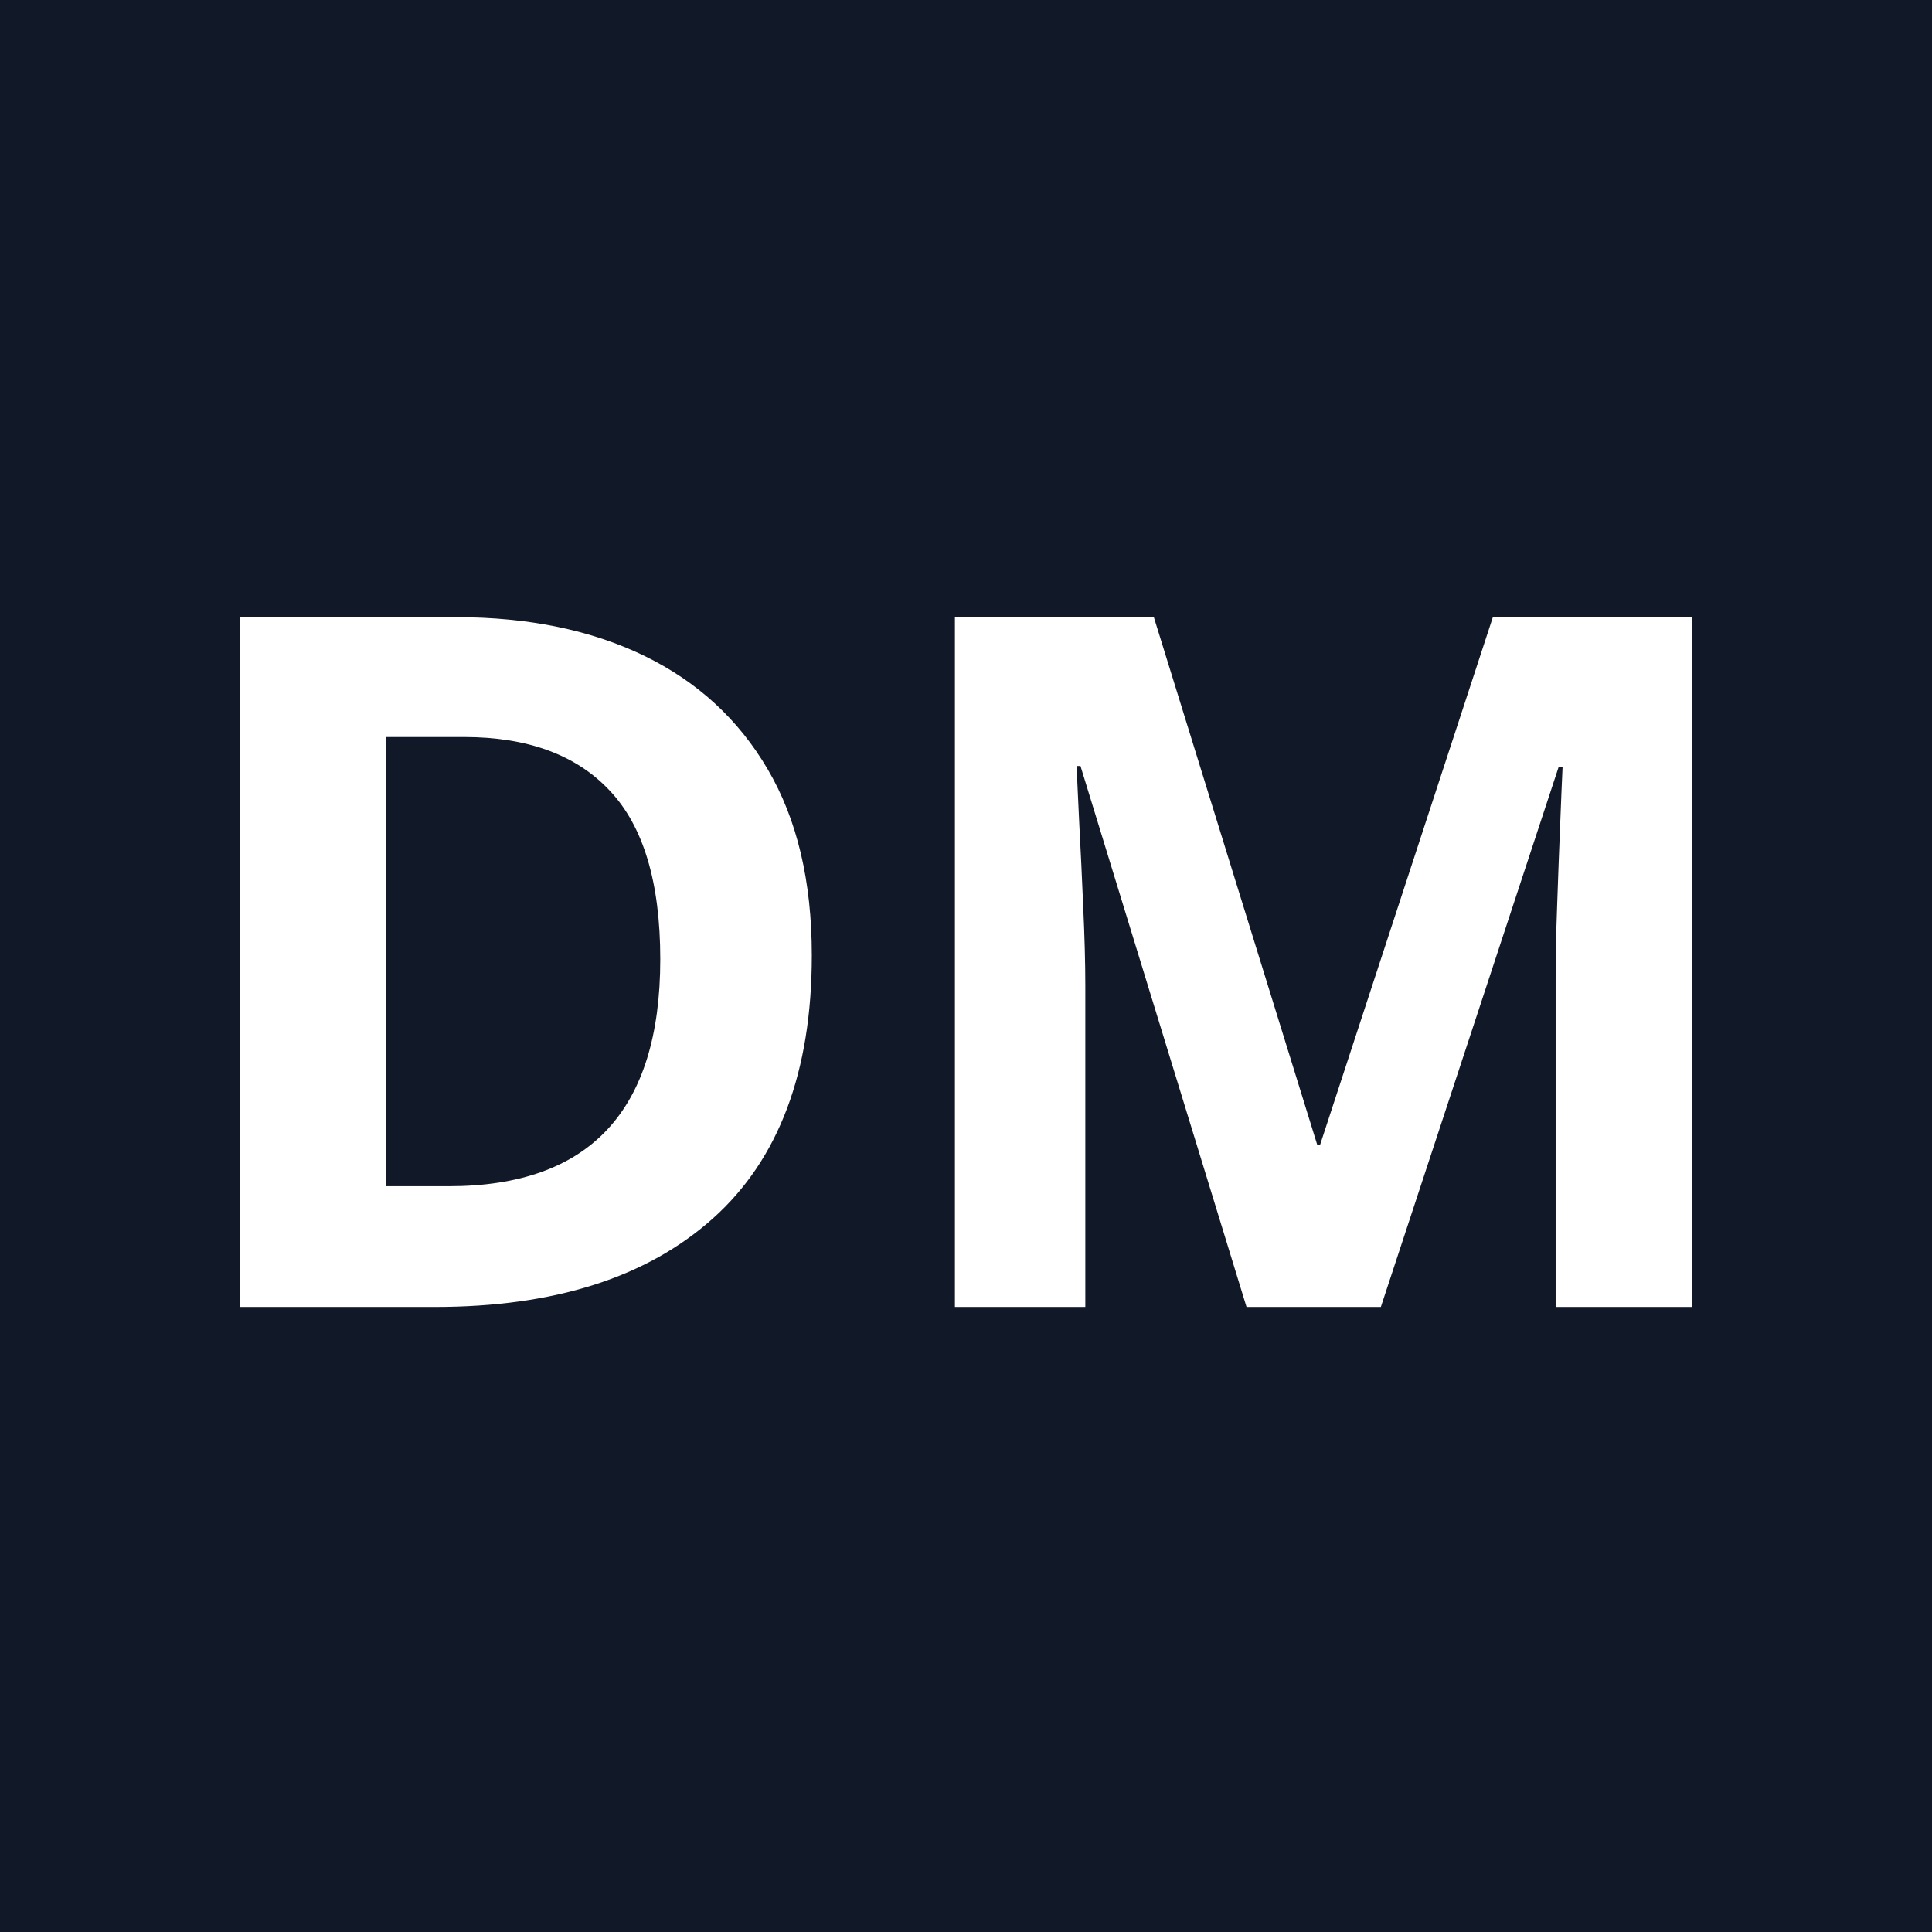
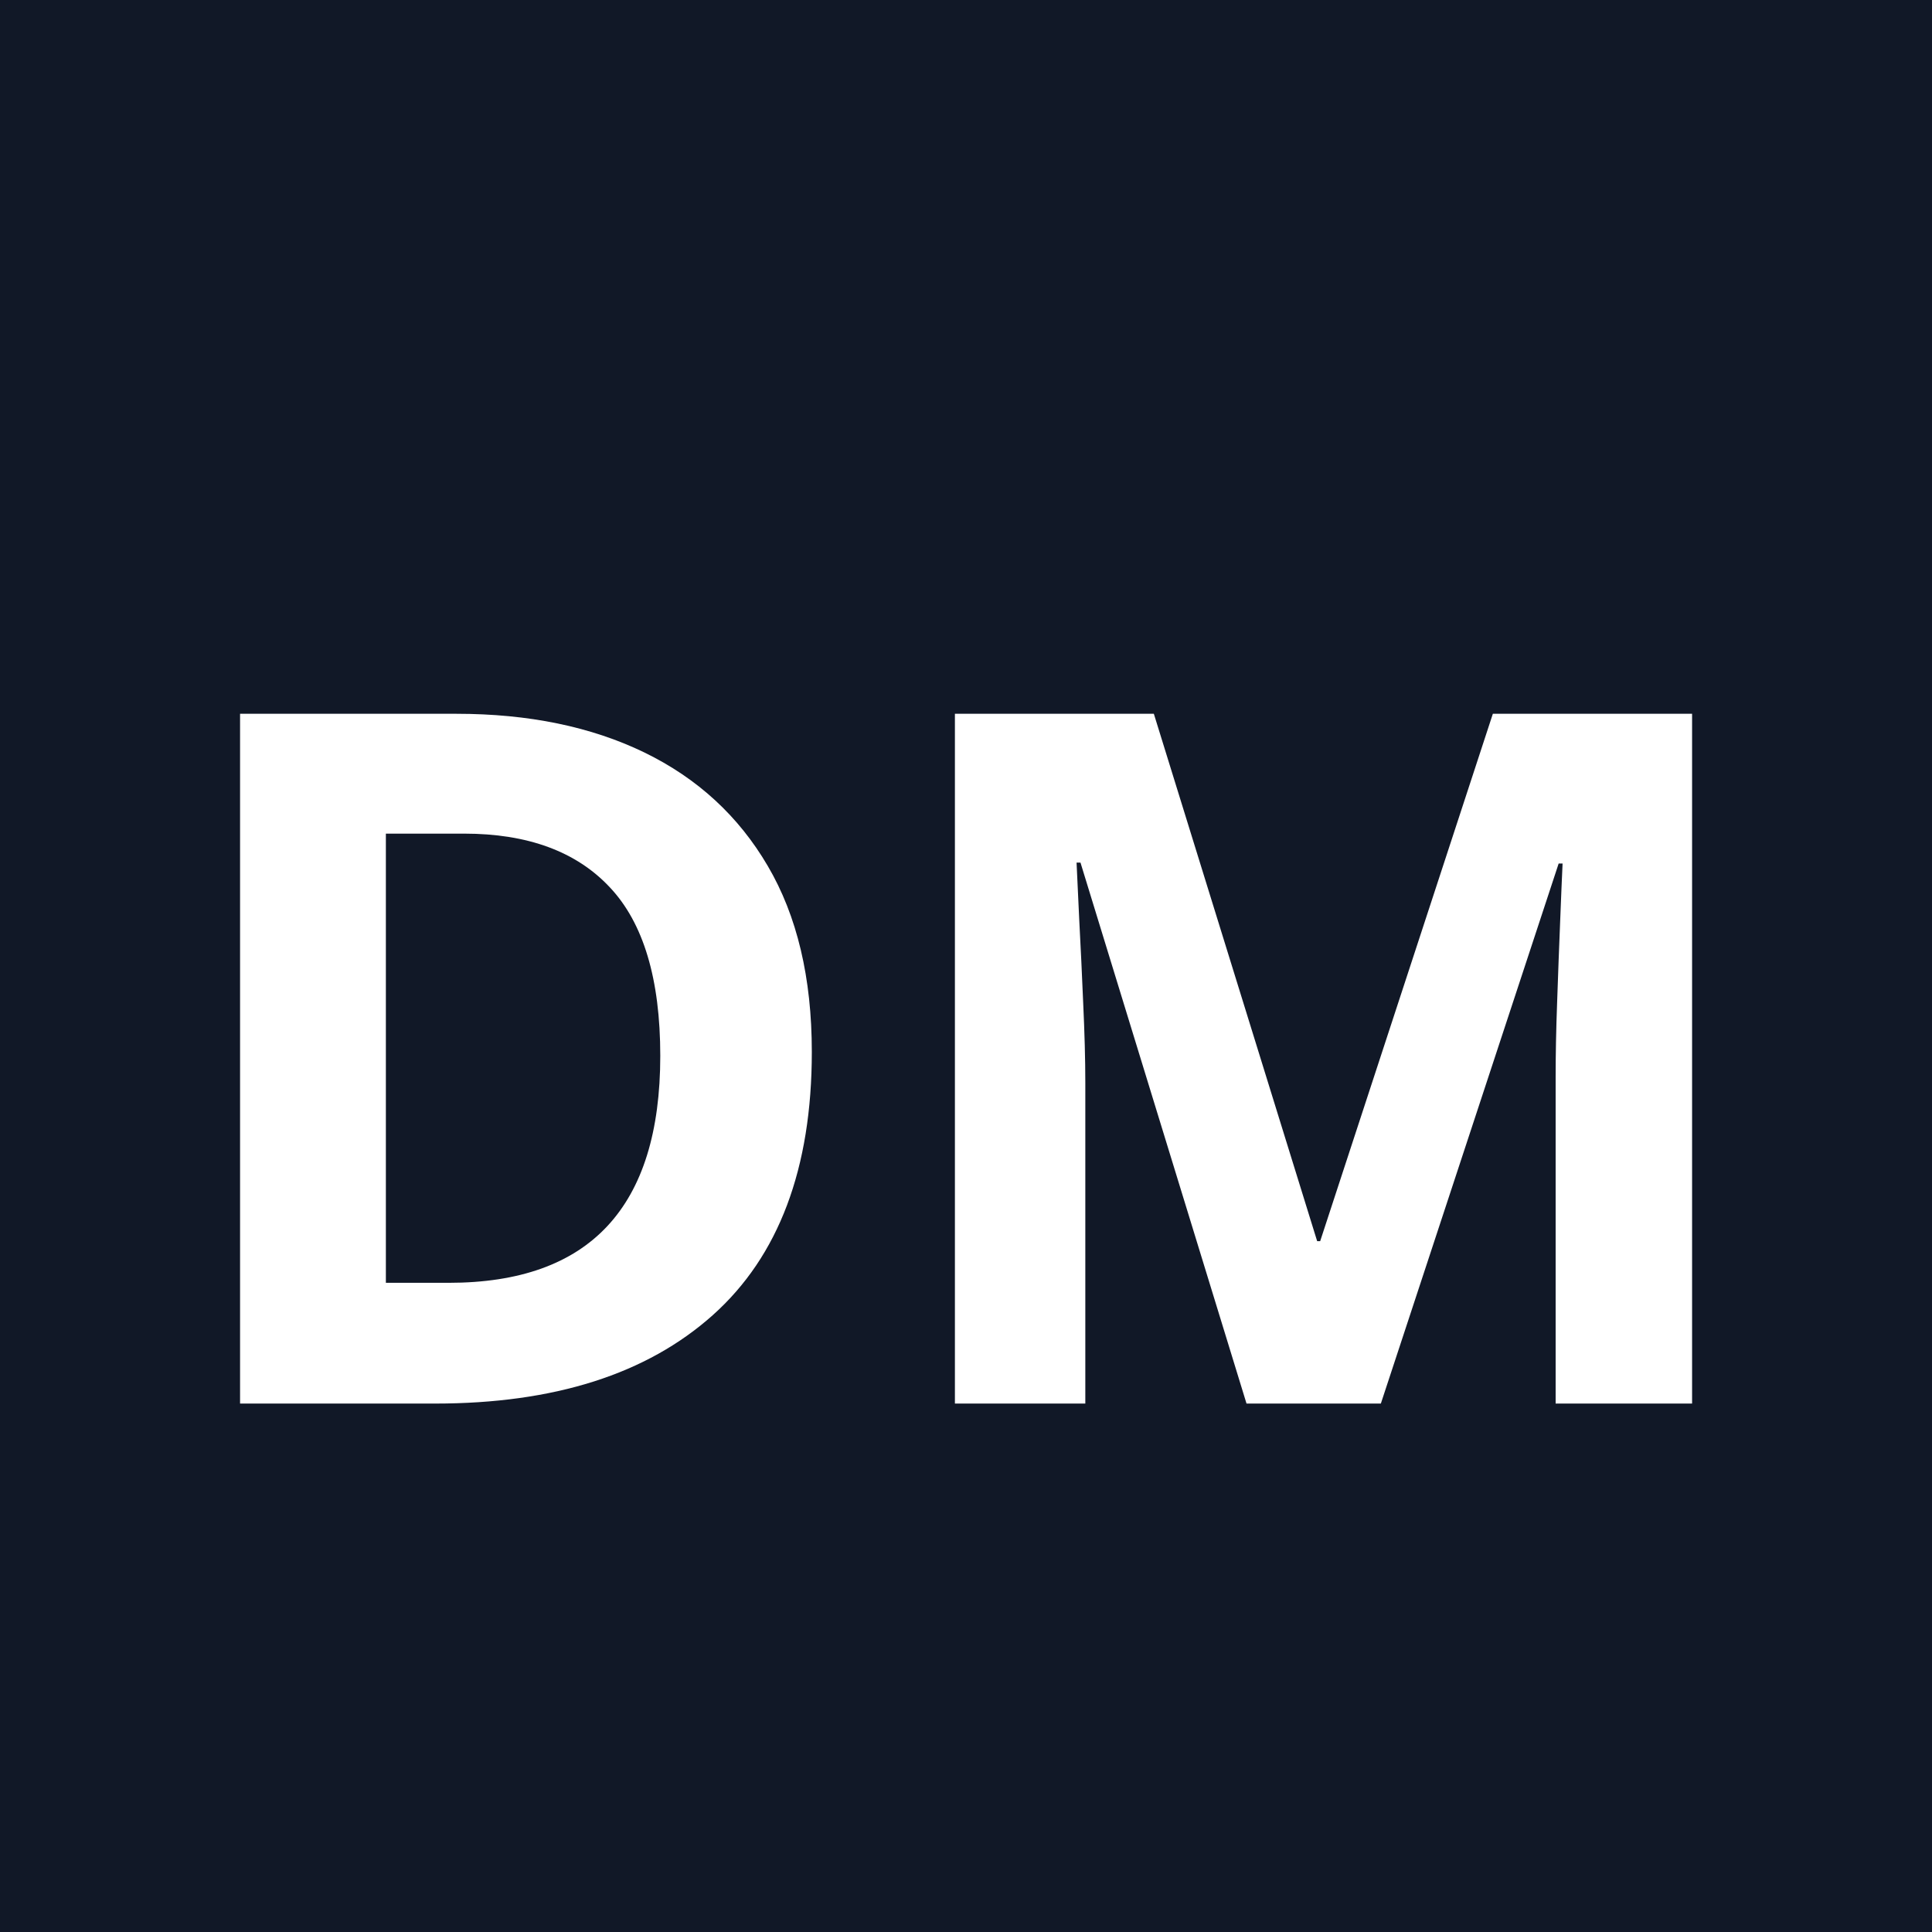
<svg xmlns="http://www.w3.org/2000/svg" viewBox="0 0 100 100">
  <rect width="100" height="100" fill="#111827" />
-   <text x="50%" y="50%" text-anchor="middle" dominant-baseline="middle" font-size="50" font-family="sans-serif" font-weight="700" fill="#ffffff">DM</text>
+   <text x="50%" y="50%" text-anchor="middle" dominant-baseline="middle" dy=".1em" font-size="50" font-family="sans-serif" font-weight="700" fill="#ffffff">DM</text>
</svg>
